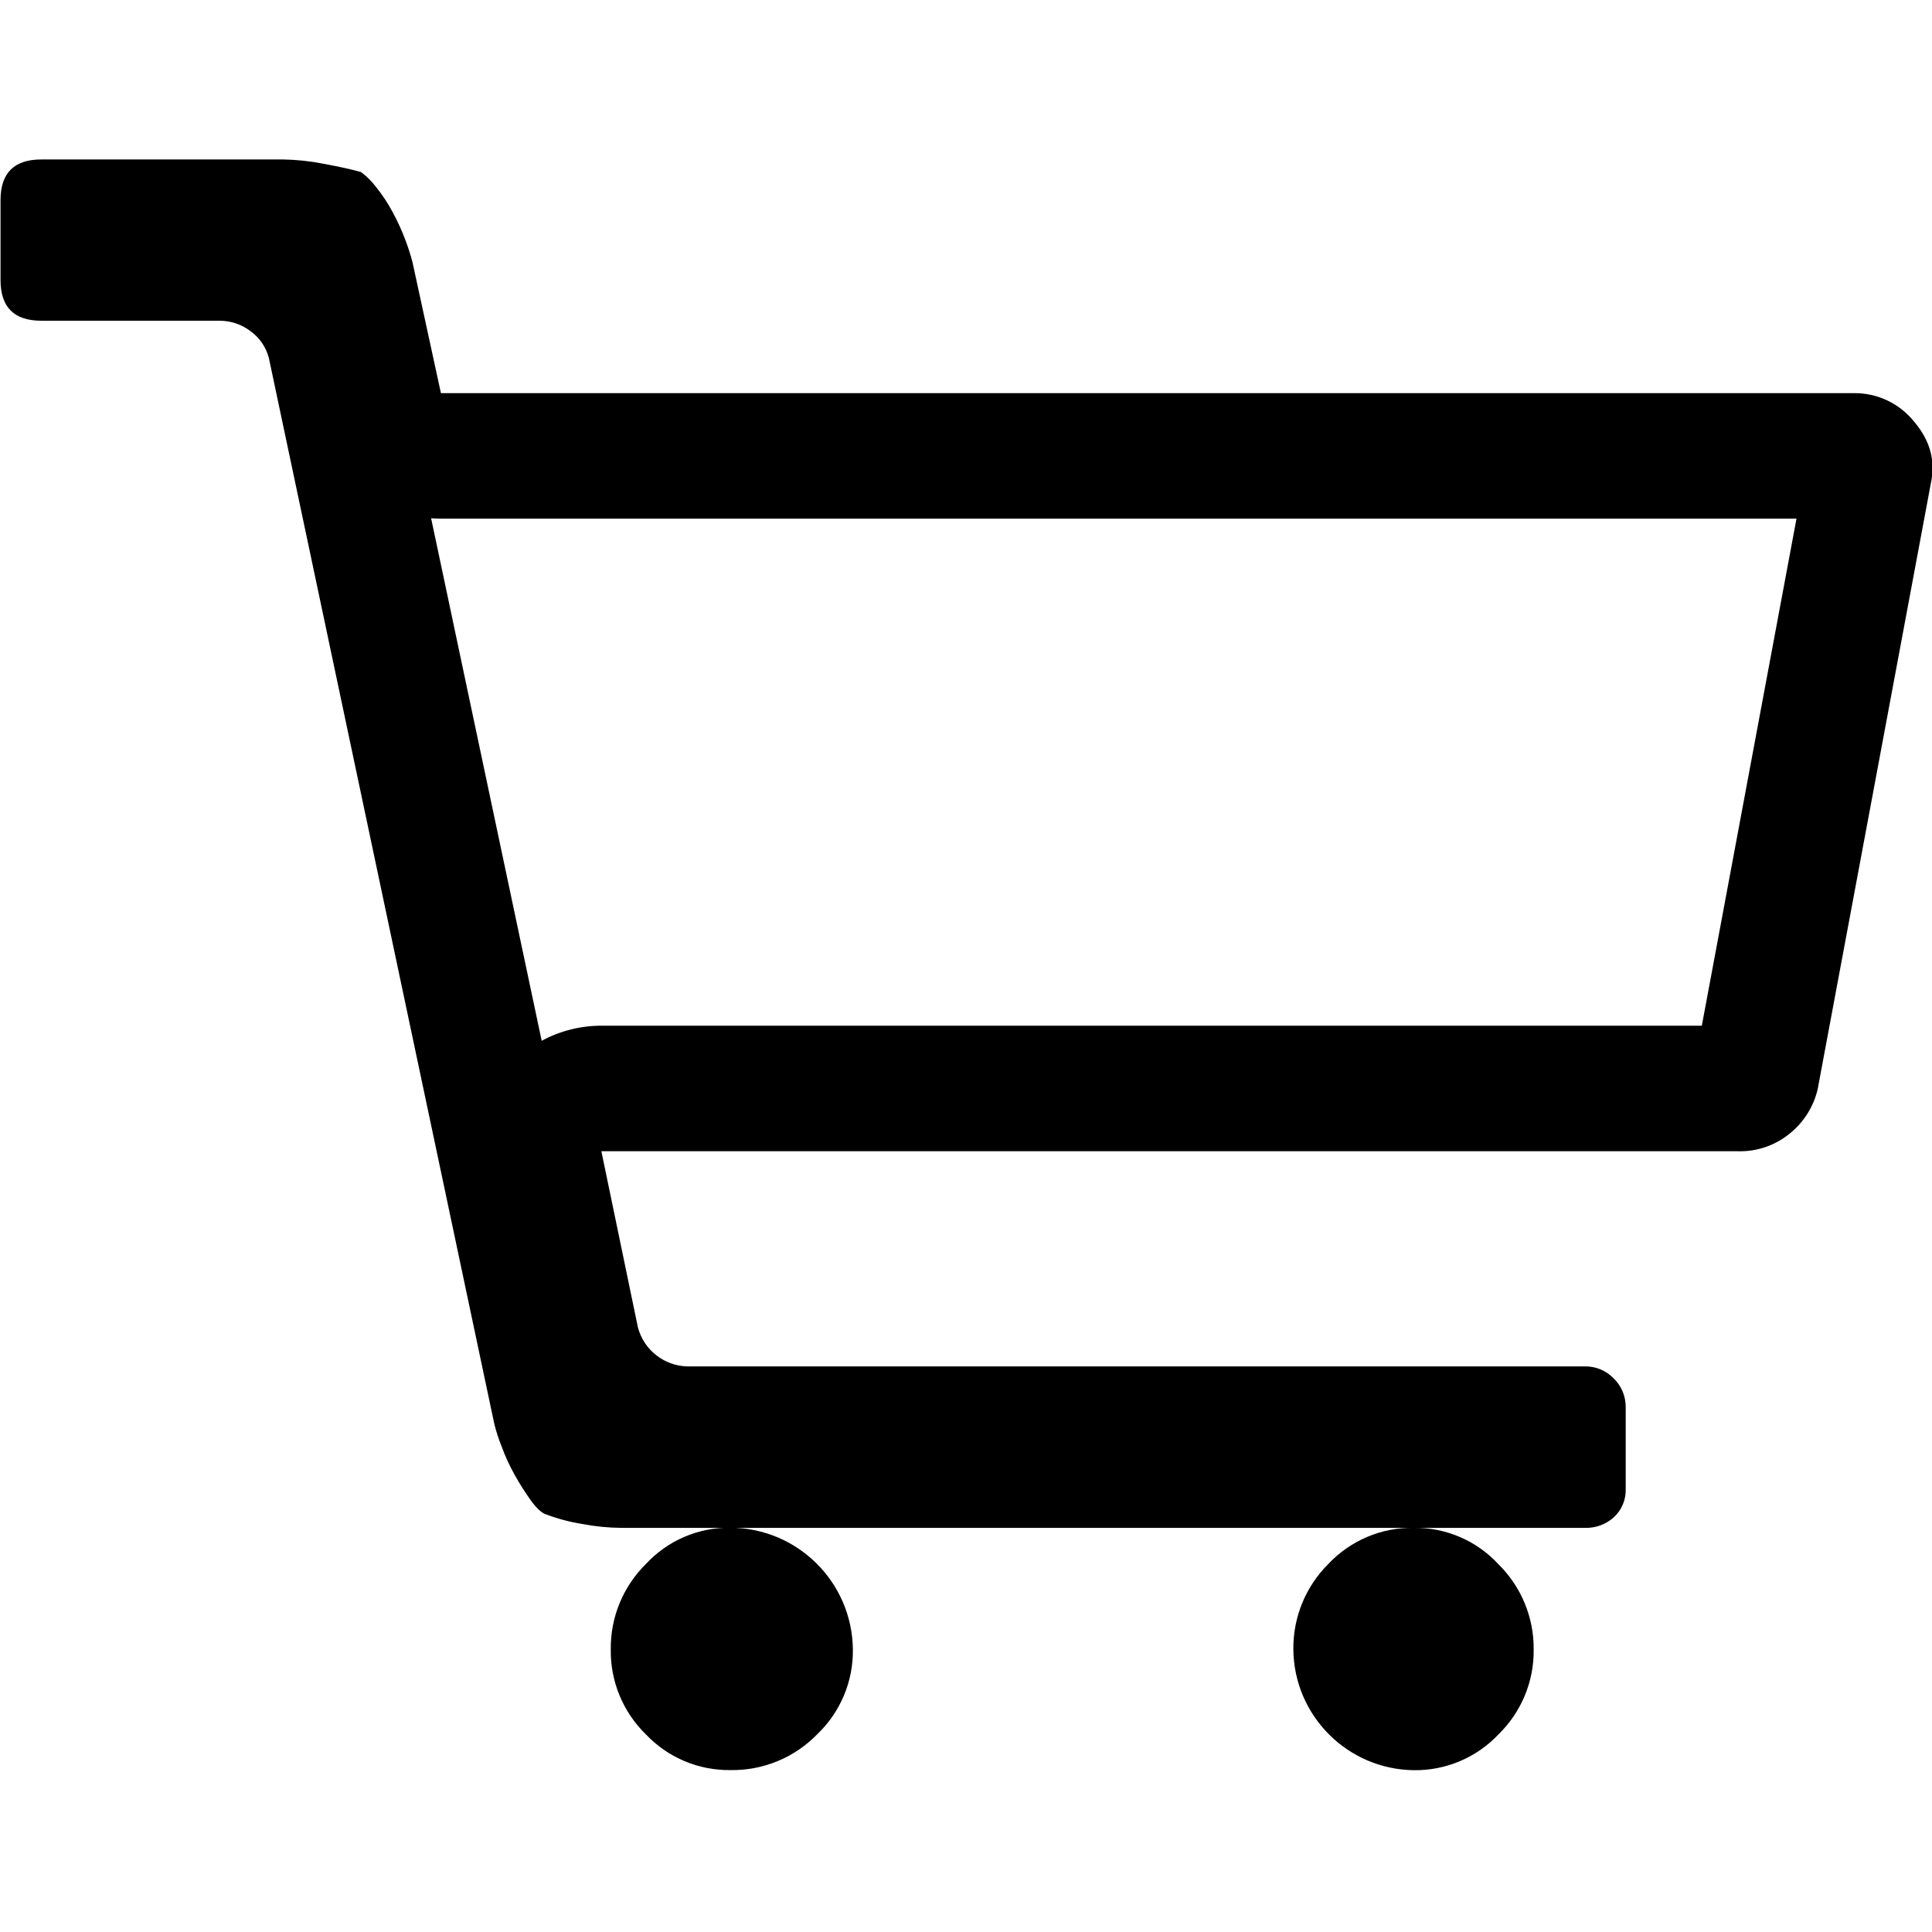
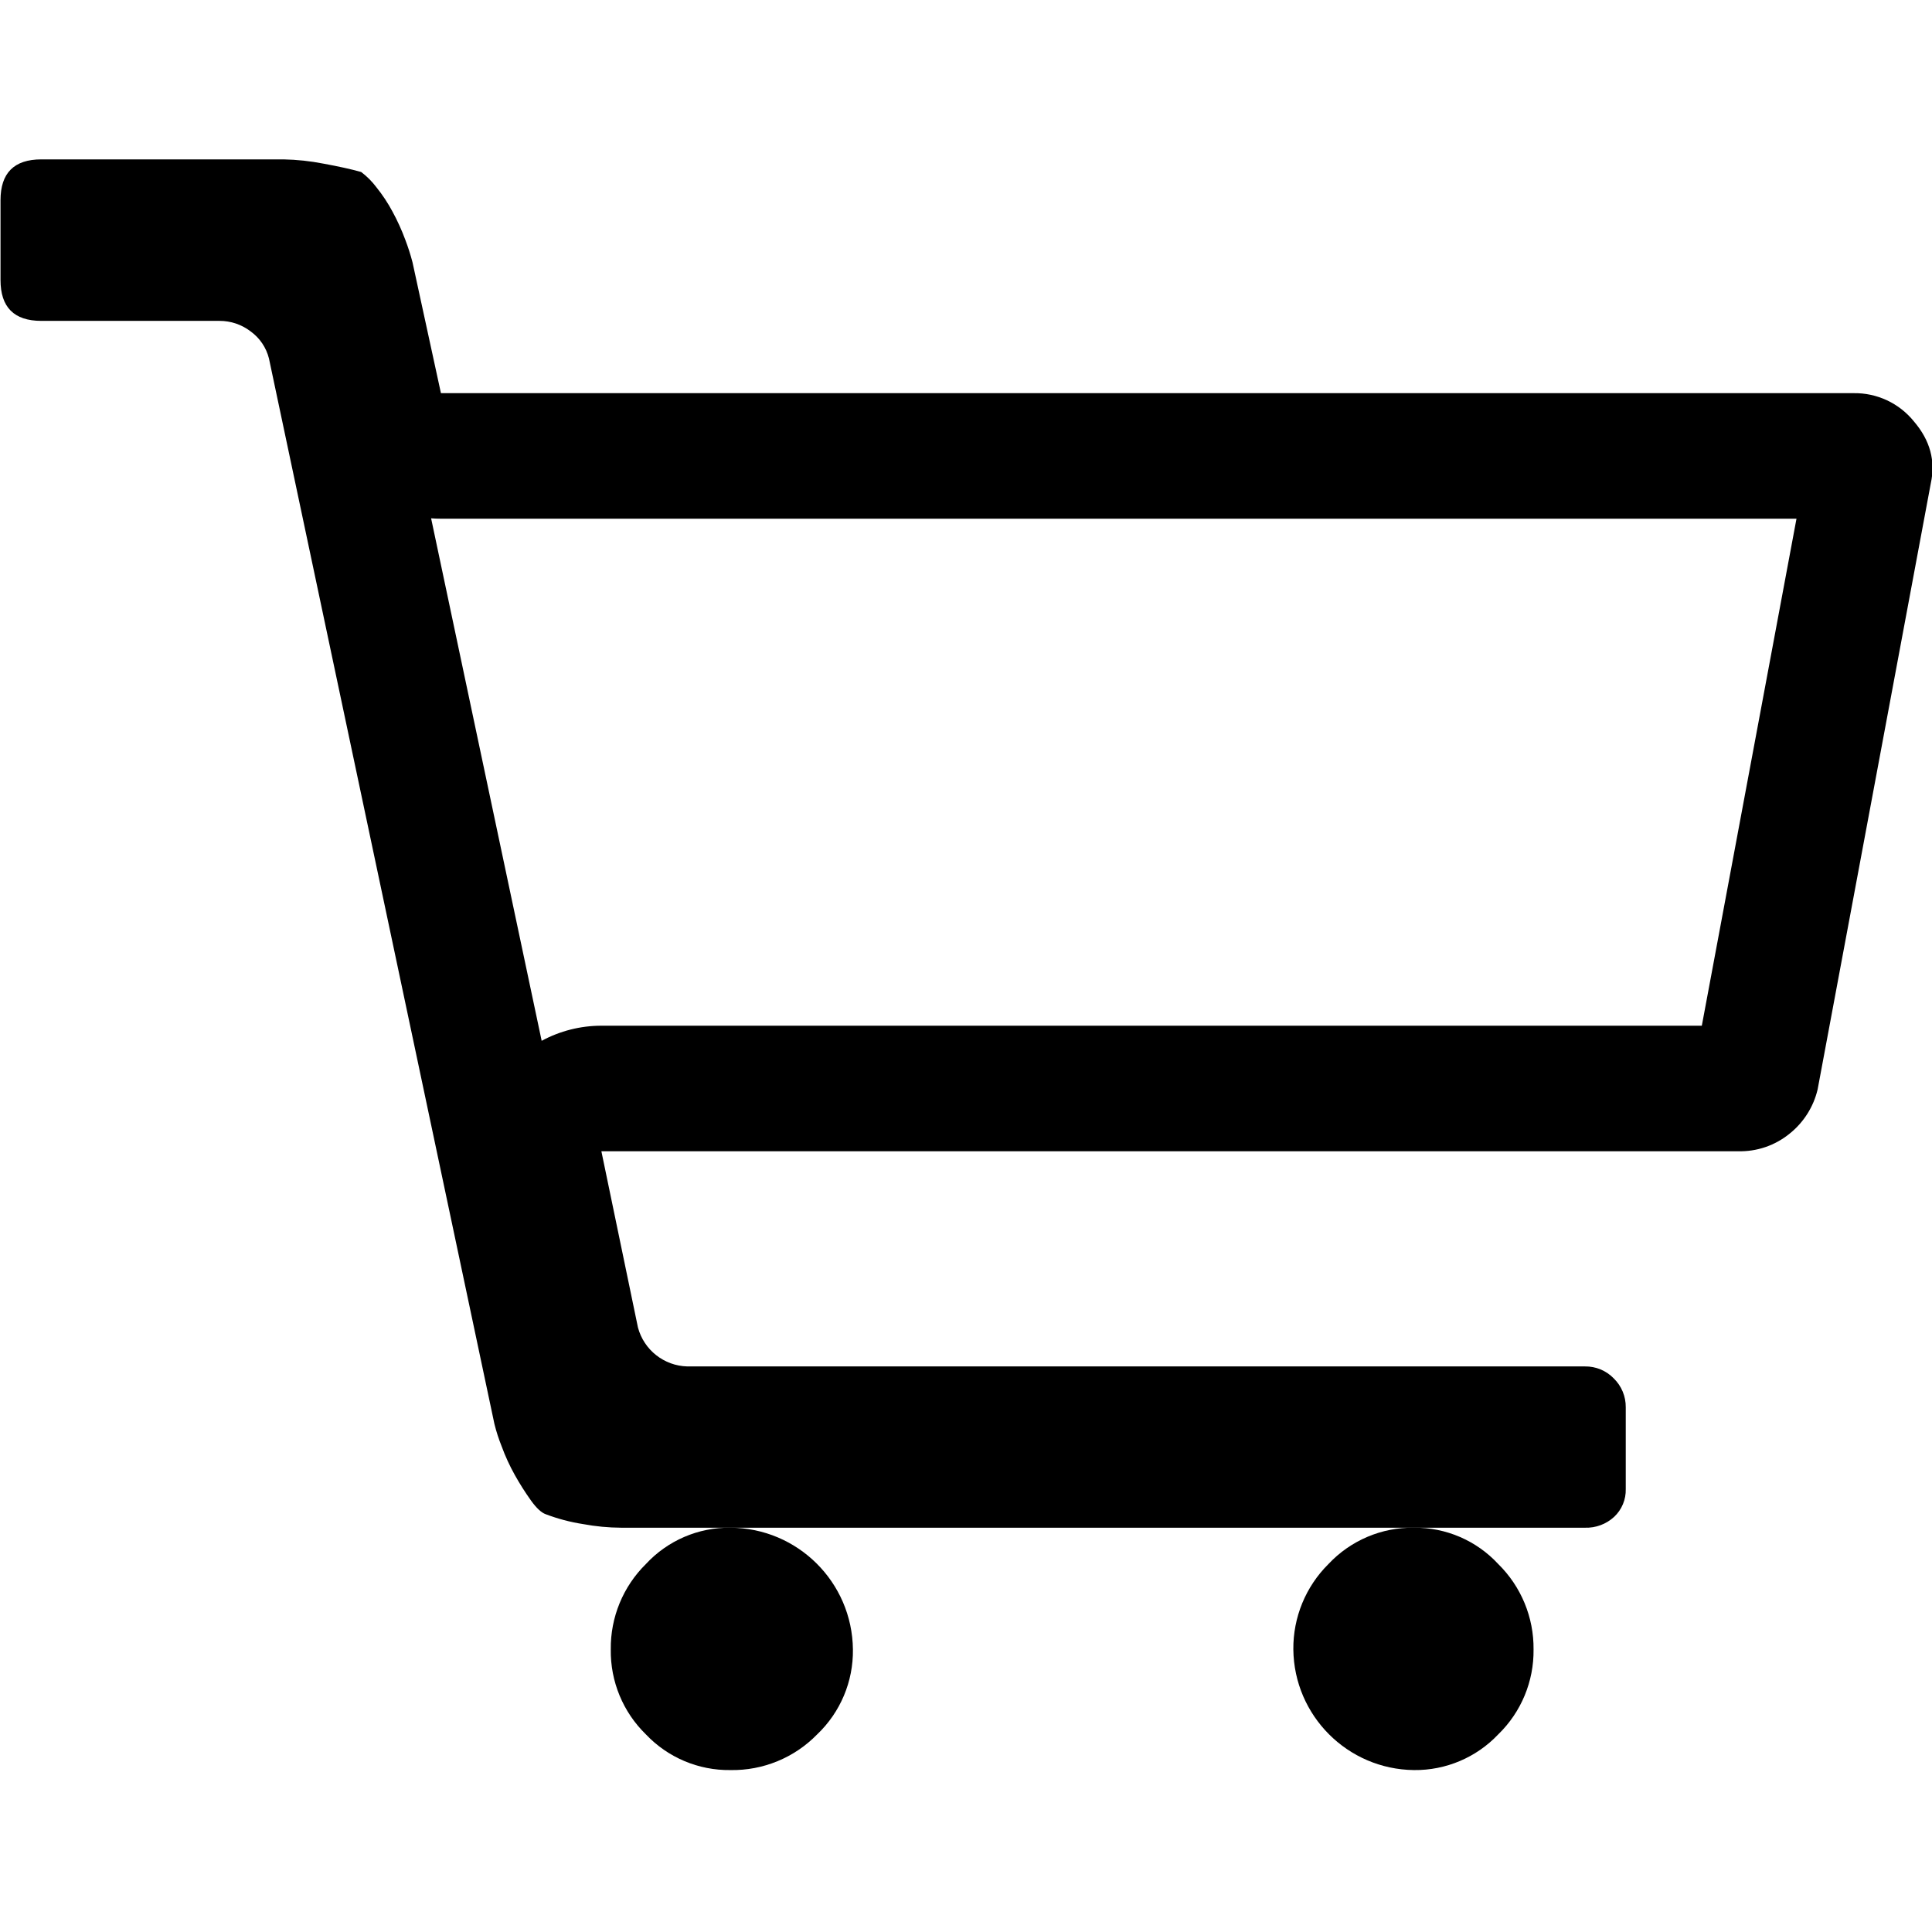
<svg xmlns="http://www.w3.org/2000/svg" id="Layer_1" data-name="Layer 1" viewBox="0 0 512 512">
-   <path d="M342.75,437.12a32.33,32.33,0,0,0,32,32,30.27,30.27,0,0,0,22.34-9.47,30.84,30.84,0,0,0,9.35-22.5,31.29,31.29,0,0,0-9.35-22.62,30,30,0,0,0-22.34-9.64A30.47,30.47,0,0,0,352,414.49,31.45,31.45,0,0,0,342.75,437.12Z" />
-   <path d="M507.25,111.73a20.16,20.16,0,0,0-16.1-7.54H116.85L109.32,69.5a57.88,57.88,0,0,0-1.93-6A57.07,57.07,0,0,0,104,56.12a41.45,41.45,0,0,0-4.31-6.52,20.31,20.31,0,0,0-4-4c-2.61-.74-6-1.47-10-2.21a61,61,0,0,0-10.6-1.13H11C3.71,42.24.14,45.87.14,53.06V74.2C.14,81.41,3.71,85,11,85H58.18a13.45,13.45,0,0,1,8.22,2.77A12.62,12.62,0,0,1,71.28,95L131,377.37a45.1,45.1,0,0,0,1.93,5.95,51.81,51.81,0,0,0,3.46,7.54,73.33,73.33,0,0,0,4.31,6.8c1.47,2,2.77,3.23,3.91,3.63a49.07,49.07,0,0,0,9.86,2.61,56.93,56.93,0,0,0,10.15,1H420a10.9,10.9,0,0,0,7.77-2.89,9.75,9.75,0,0,0,3.06-7.37V372.94a10.52,10.52,0,0,0-3.18-7.65,10.4,10.4,0,0,0-7.65-3.18H182.15a13.91,13.91,0,0,1-13.09-10.31l-9.69-46.71H460.54a20.72,20.72,0,0,0,13.78-4.71,21.26,21.26,0,0,0,7.37-11.67l30-160.59C513,122.16,511.51,116.72,507.25,111.73ZM451,271.82H159.37a33.26,33.26,0,0,0-15.82,4l-29.3-138.47q1.29.1,2.61.1H476.09Z" />
-   <path d="M161.86,437.12a30.79,30.79,0,0,0,9.3,22.5,30.28,30.28,0,0,0,22.39,9.47,31.31,31.31,0,0,0,23-9.47,30.5,30.5,0,0,0,9.47-22.5,32.61,32.61,0,0,0-32.48-32.26,30,30,0,0,0-22.39,9.64A31.24,31.24,0,0,0,161.86,437.12Z" />
+   <path d="M342.748,437.115A32.33,32.33,0,0,0,374.72,469.087a30.269,30.269,0,0,0,22.337-9.467,30.836,30.836,0,0,0,9.351-22.505,31.286,31.286,0,0,0-9.351-22.621,30.02,30.02,0,0,0-22.337-9.636,30.474,30.474,0,0,0-22.673,9.636A31.445,31.445,0,0,0,342.748,437.115Z" />
+   <path d="M507.253,111.732a20.16,20.16,0,0,0-16.096-7.54H116.852l-7.534-34.689a57.876,57.876,0,0,0-1.928-6.008,57.068,57.068,0,0,0-3.349-7.372,41.45,41.45,0,0,0-4.307-6.519,20.311,20.311,0,0,0-4.023-4.023c-2.606-.737-5.955-1.474-9.978-2.212a60.966,60.966,0,0,0-10.599-1.132H10.962c-7.256,0-10.826,3.628-10.826,10.826V74.205c0,7.204,3.57,10.832,10.826,10.832H58.184a13.451,13.451,0,0,1,8.219,2.775,12.623,12.623,0,0,1,4.876,7.198l59.748,282.358a45.105,45.105,0,0,0,1.927,5.95,51.809,51.809,0,0,0,3.46,7.54,73.334,73.334,0,0,0,4.308,6.803c1.474,2.043,2.774,3.233,3.912,3.628a49.074,49.074,0,0,0,9.862,2.606,56.927,56.927,0,0,0,10.147.964H420.014a10.897,10.897,0,0,0,7.767-2.891,9.753,9.753,0,0,0,3.06-7.366V372.944a10.52,10.52,0,0,0-3.176-7.651,10.4,10.4,0,0,0-7.651-3.175H182.155a13.912,13.912,0,0,1-13.09-10.315l-9.694-46.711H460.543a20.723,20.723,0,0,0,13.775-4.708,21.258,21.258,0,0,0,7.372-11.673l29.987-160.593C512.982,122.163,511.508,116.724,507.253,111.732ZM450.999,271.824H159.371a33.263,33.263,0,0,0-15.824,4.004l-29.3-138.468q1.291.101,2.605.101h359.236Z" />
+   <path d="M161.862,437.115a30.788,30.788,0,0,0,9.299,22.505,30.28,30.28,0,0,0,22.389,9.467,31.31,31.31,0,0,0,23.016-9.467,30.497,30.497,0,0,0,9.467-22.505,32.614,32.614,0,0,0-32.483-32.257,30.03,30.03,0,0,0-22.389,9.636A31.236,31.236,0,0,0,161.862,437.115Z" />
</svg>
